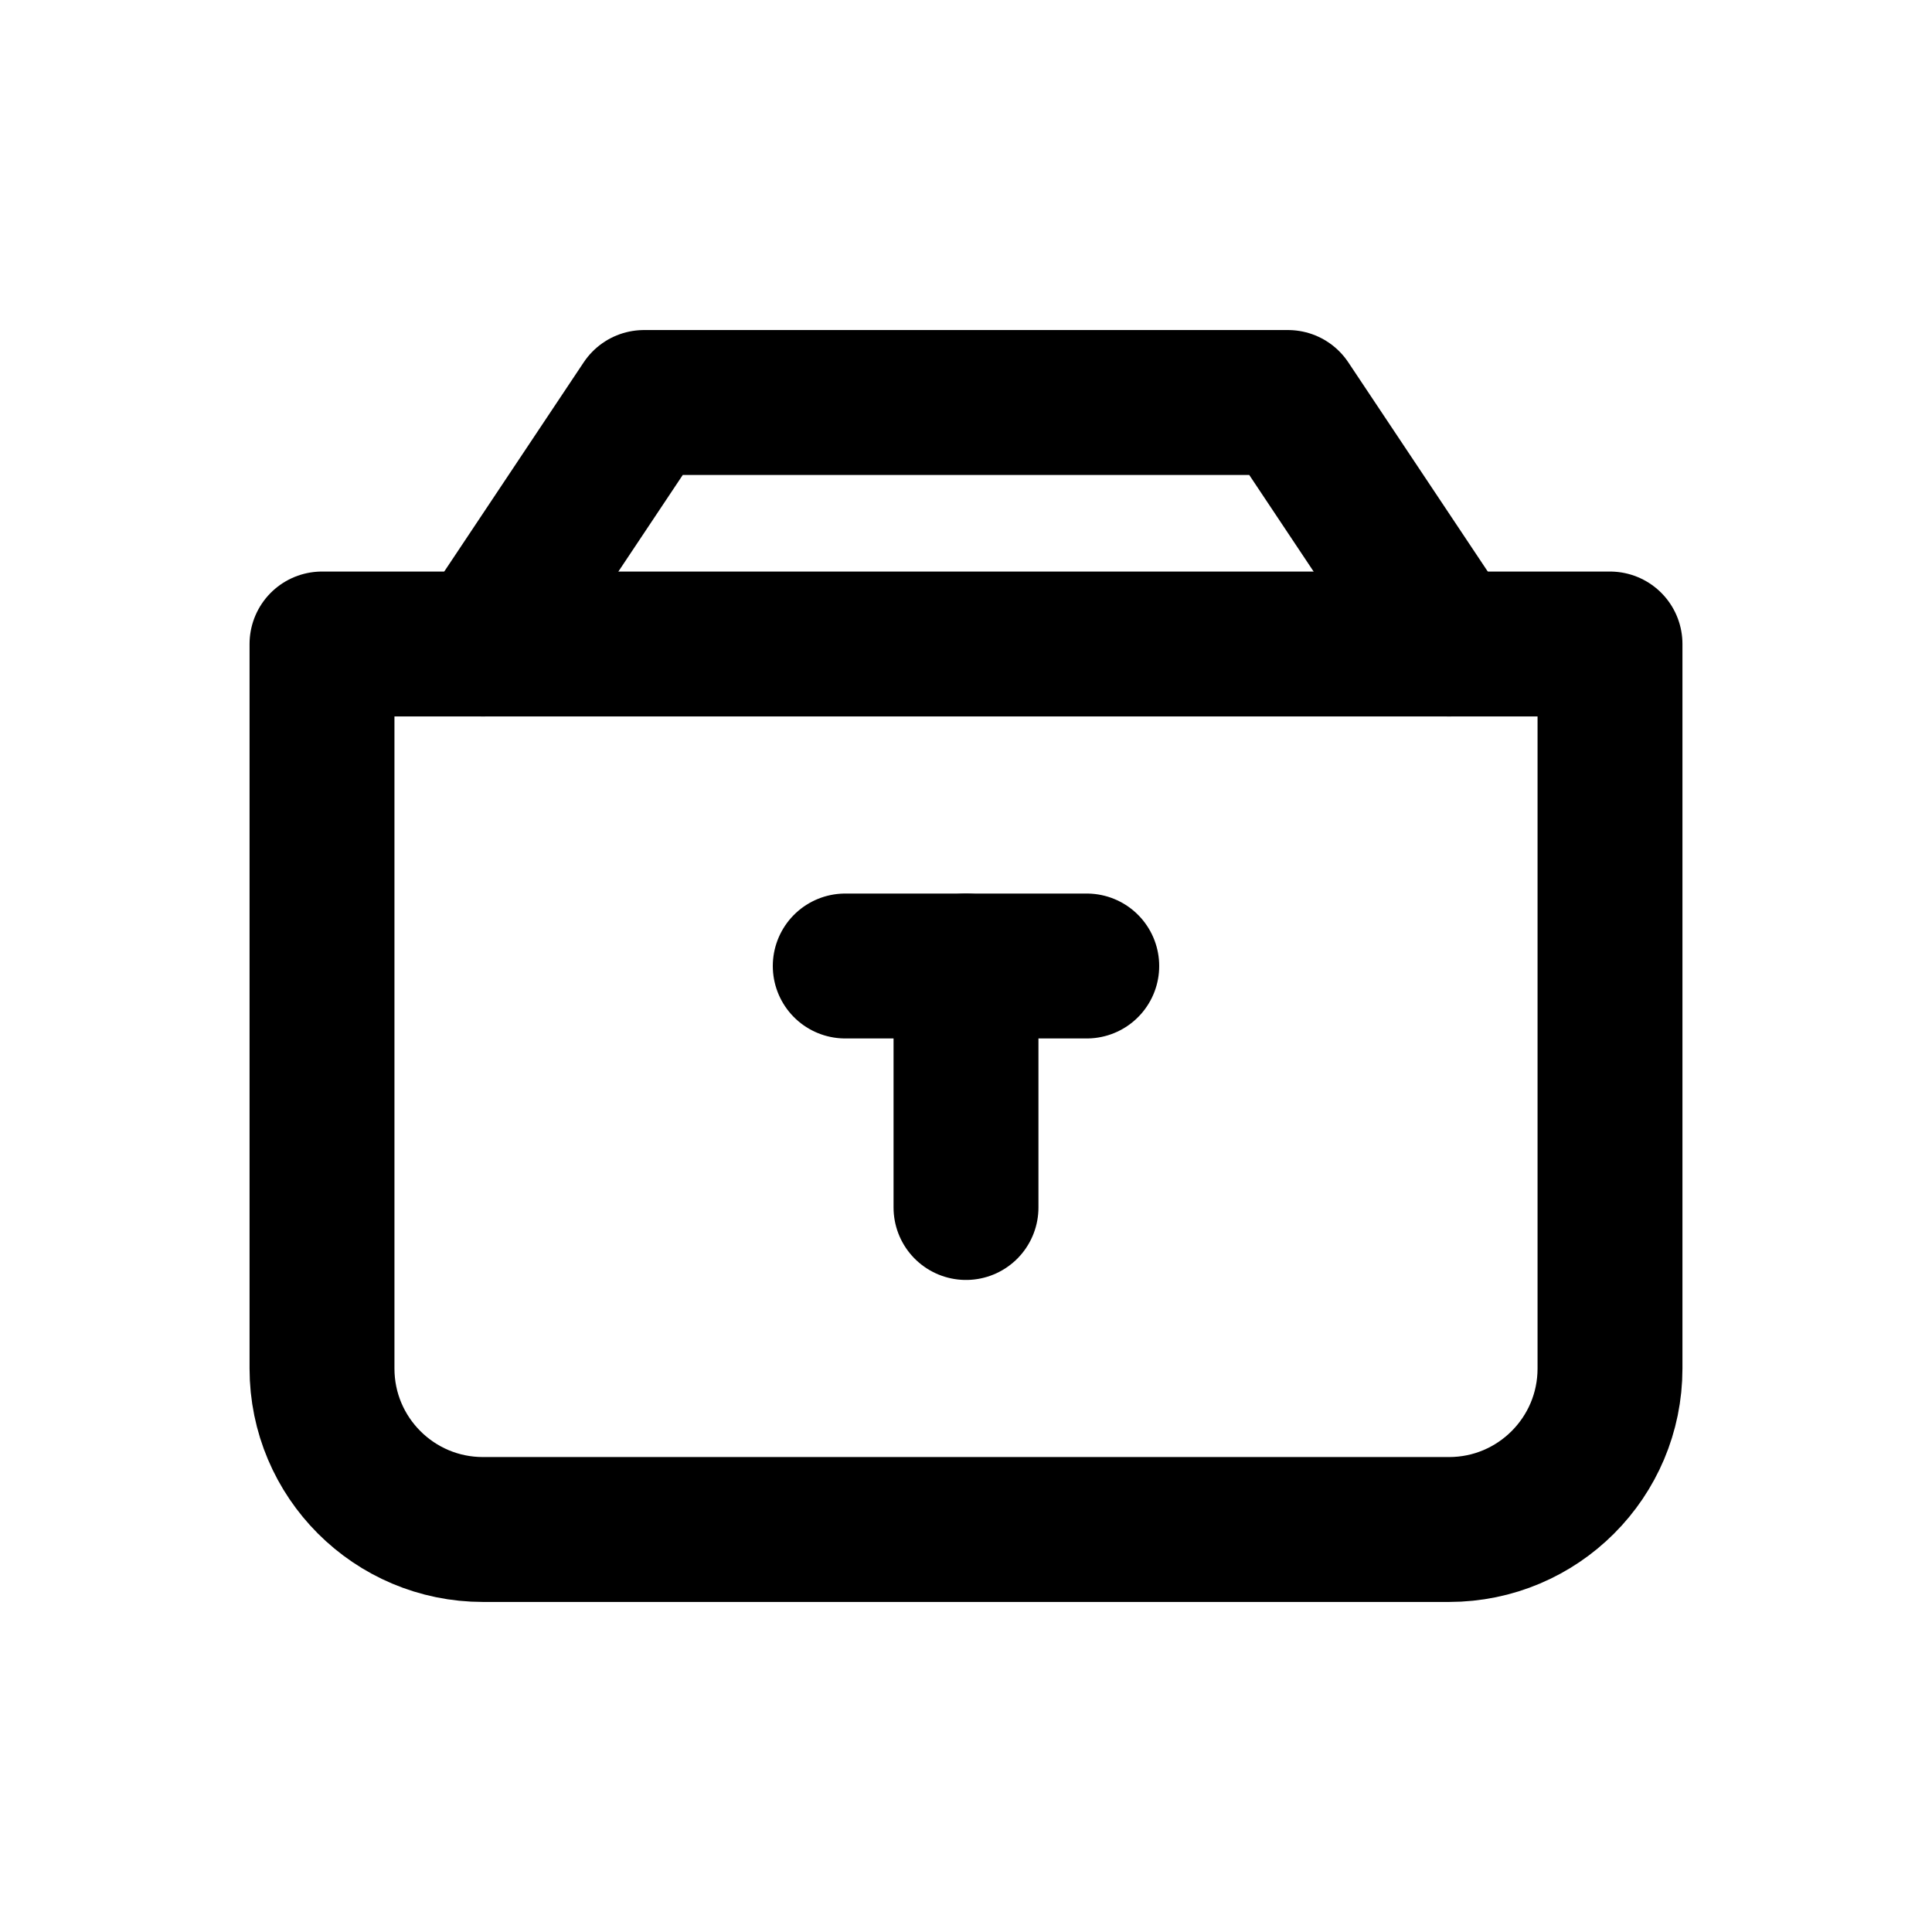
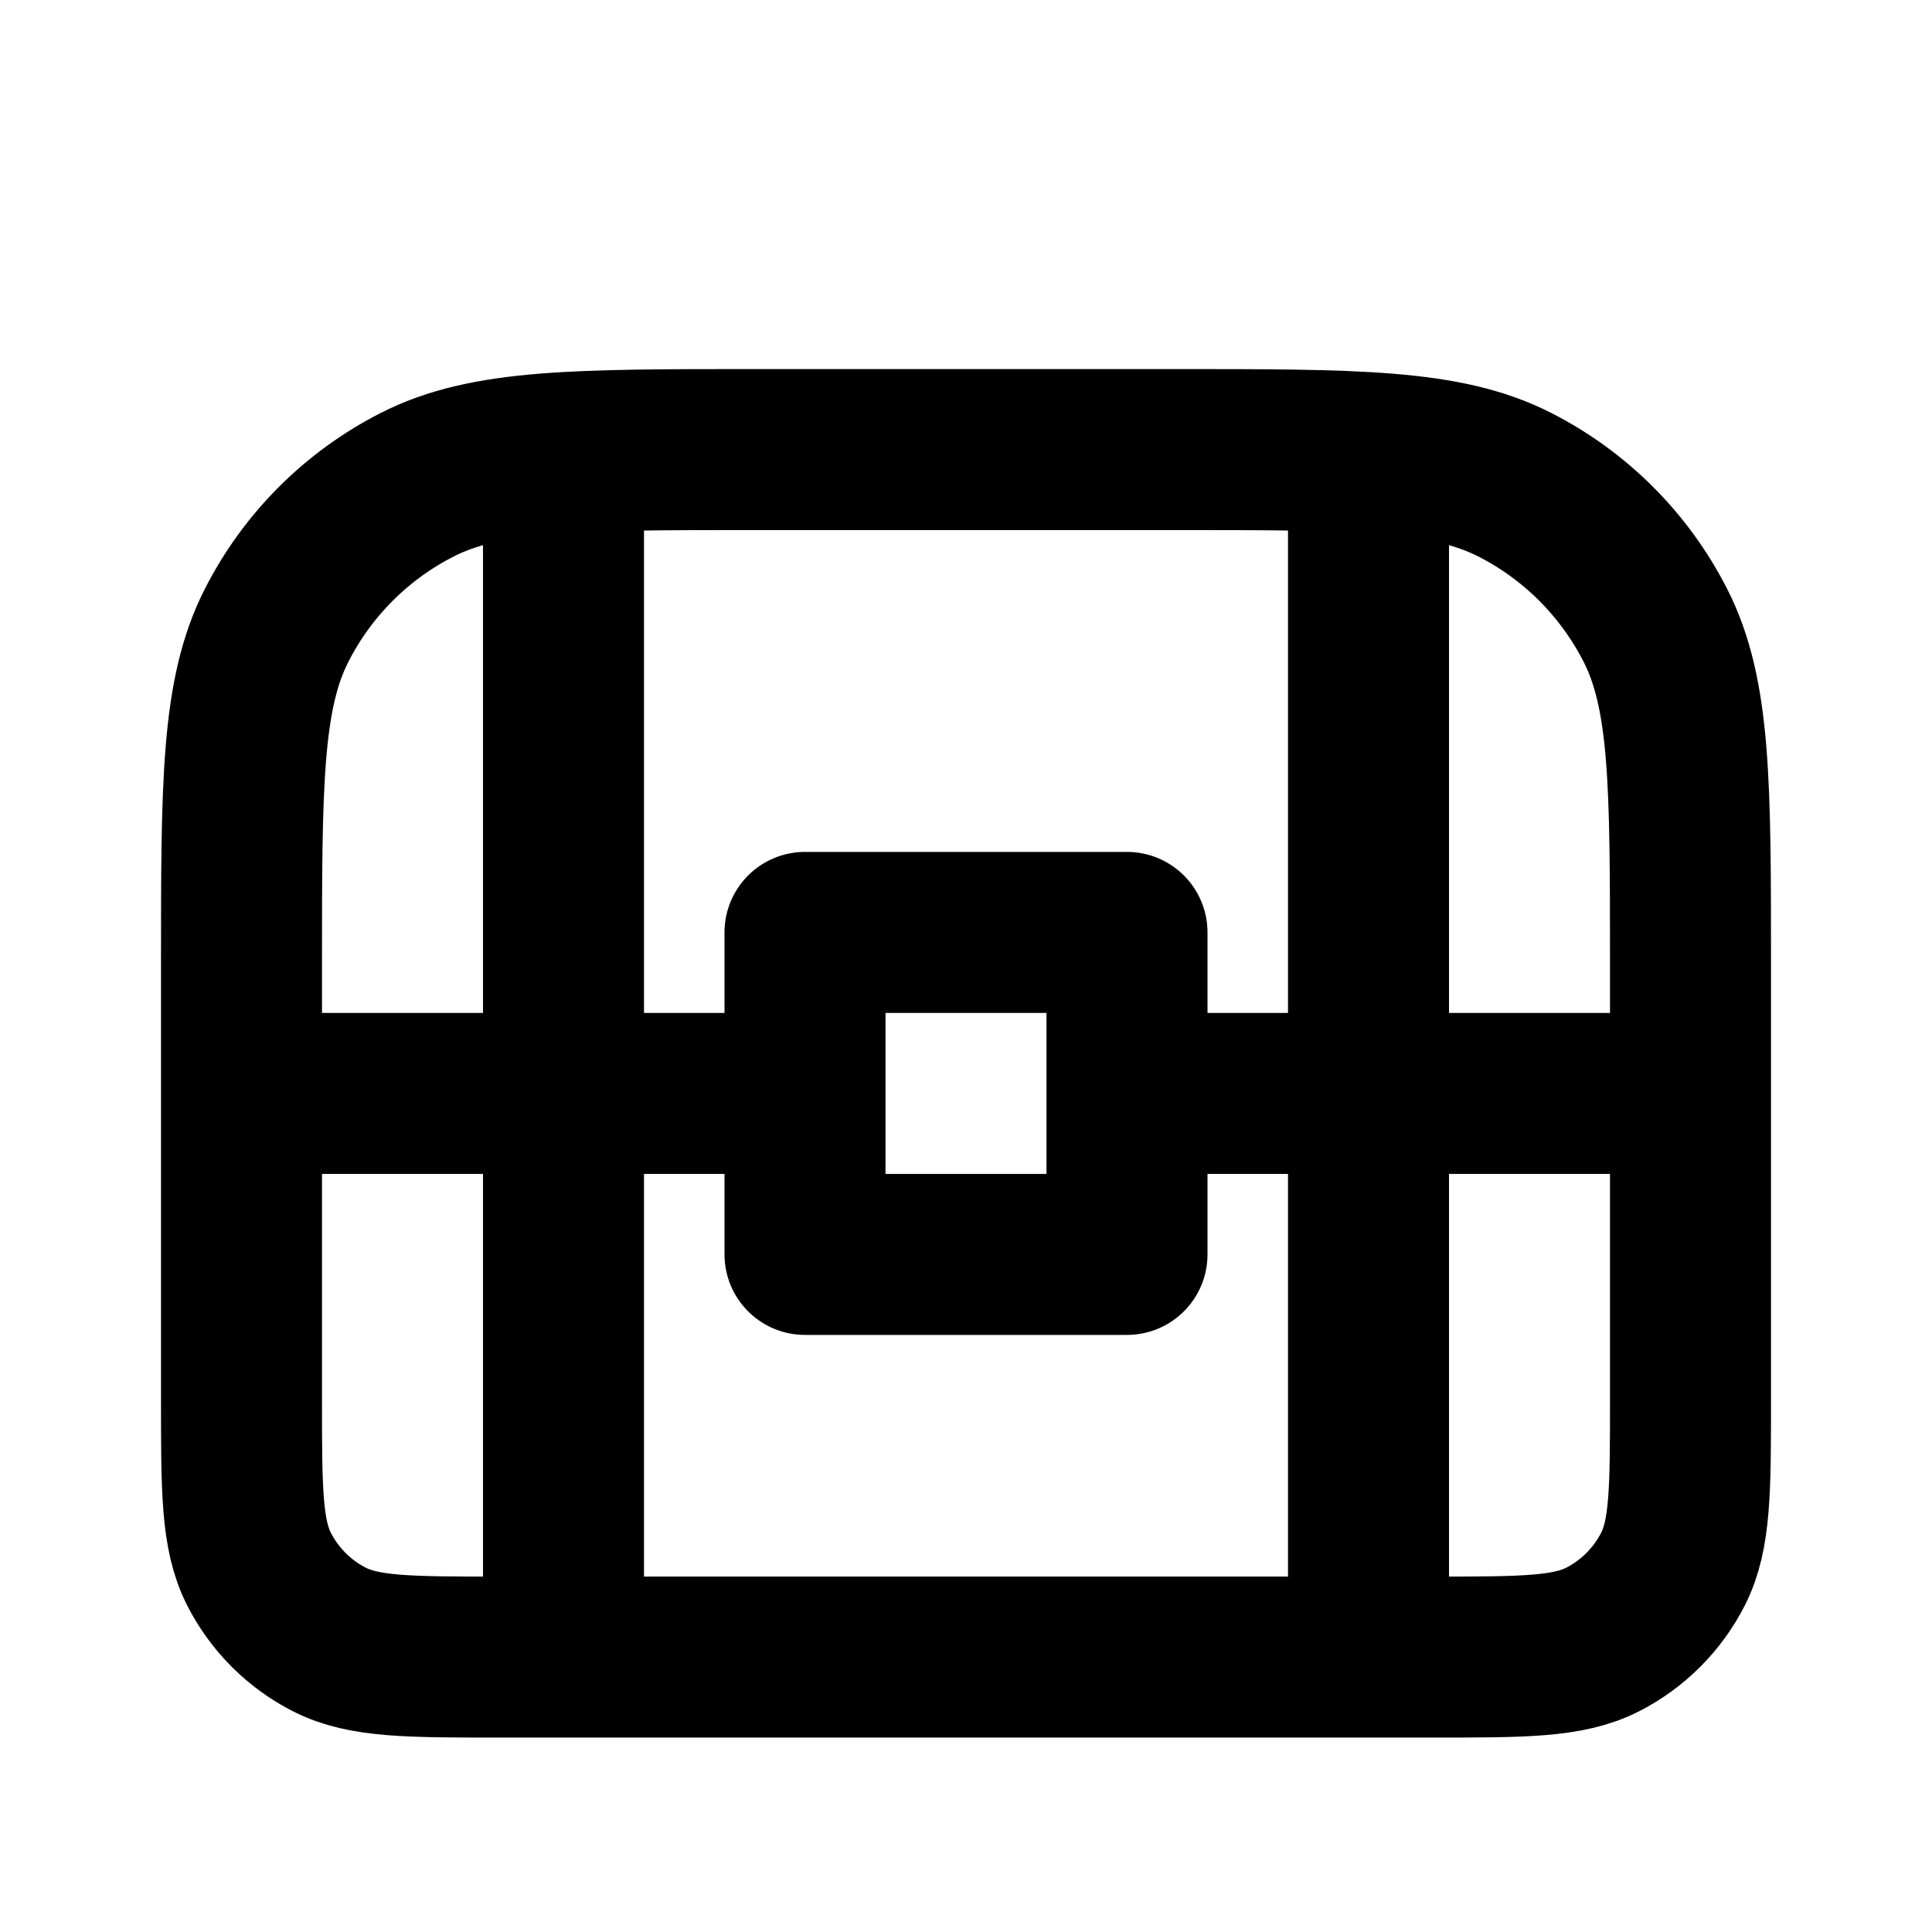
- <svg xmlns="http://www.w3.org/2000/svg" viewBox="0 0 24 24">
-   <g id="icon" fill="none" stroke="currentColor" stroke-width="1.8" stroke-linecap="round" stroke-linejoin="round">
-     <path d="M4 8h16v9a2 2 0 0 1-2 2H6a2 2 0 0 1-2-2V8z" />
-     <path d="M6 8l2-3h8l2 3" />
-     <path d="M12 12v3" />
-     <path d="M10.5 12h3" />
+ <svg xmlns="http://www.w3.org/2000/svg" viewBox="0 0 24 24" version="1.1" id="svg1218">
+   <defs id="defs1222" />
+   <g id="icon" fill="none" stroke="currentColor" stroke-width="2" stroke-linejoin="round" transform="translate(0,1.084746)">
+     <path d="m 21,12.498 h -7 m -11,0 h 7 M 7,4.5 V 19.498 M 17,4.5 V 19.498 M 6.2,19.5 h 11.6 c 1.12,0 1.68,0 2.108,-0.218 0.376,-0.192 0.682,-0.498 0.874,-0.874 C 21,17.98 21,17.42 21,16.3 V 10.9 C 21,8.66 21,7.54 20.564,6.684 20.18,5.931 19.569,5.319 18.816,4.936 17.96,4.5 16.84,4.5 14.6,4.5 H 9.4 C 7.16,4.5 6.04,4.5 5.184,4.936 4.431,5.319 3.819,5.931 3.436,6.684 3,7.54 3,8.66 3,10.9 v 5.4 c 0,1.12 0,1.68 0.218,2.108 0.192,0.376 0.498,0.682 0.874,0.874 C 4.52,19.5 5.08,19.5 6.2,19.5 Z M 10,10.498 h 4 v 4 h -4 z" id="path1215" />
  </g>
</svg>
